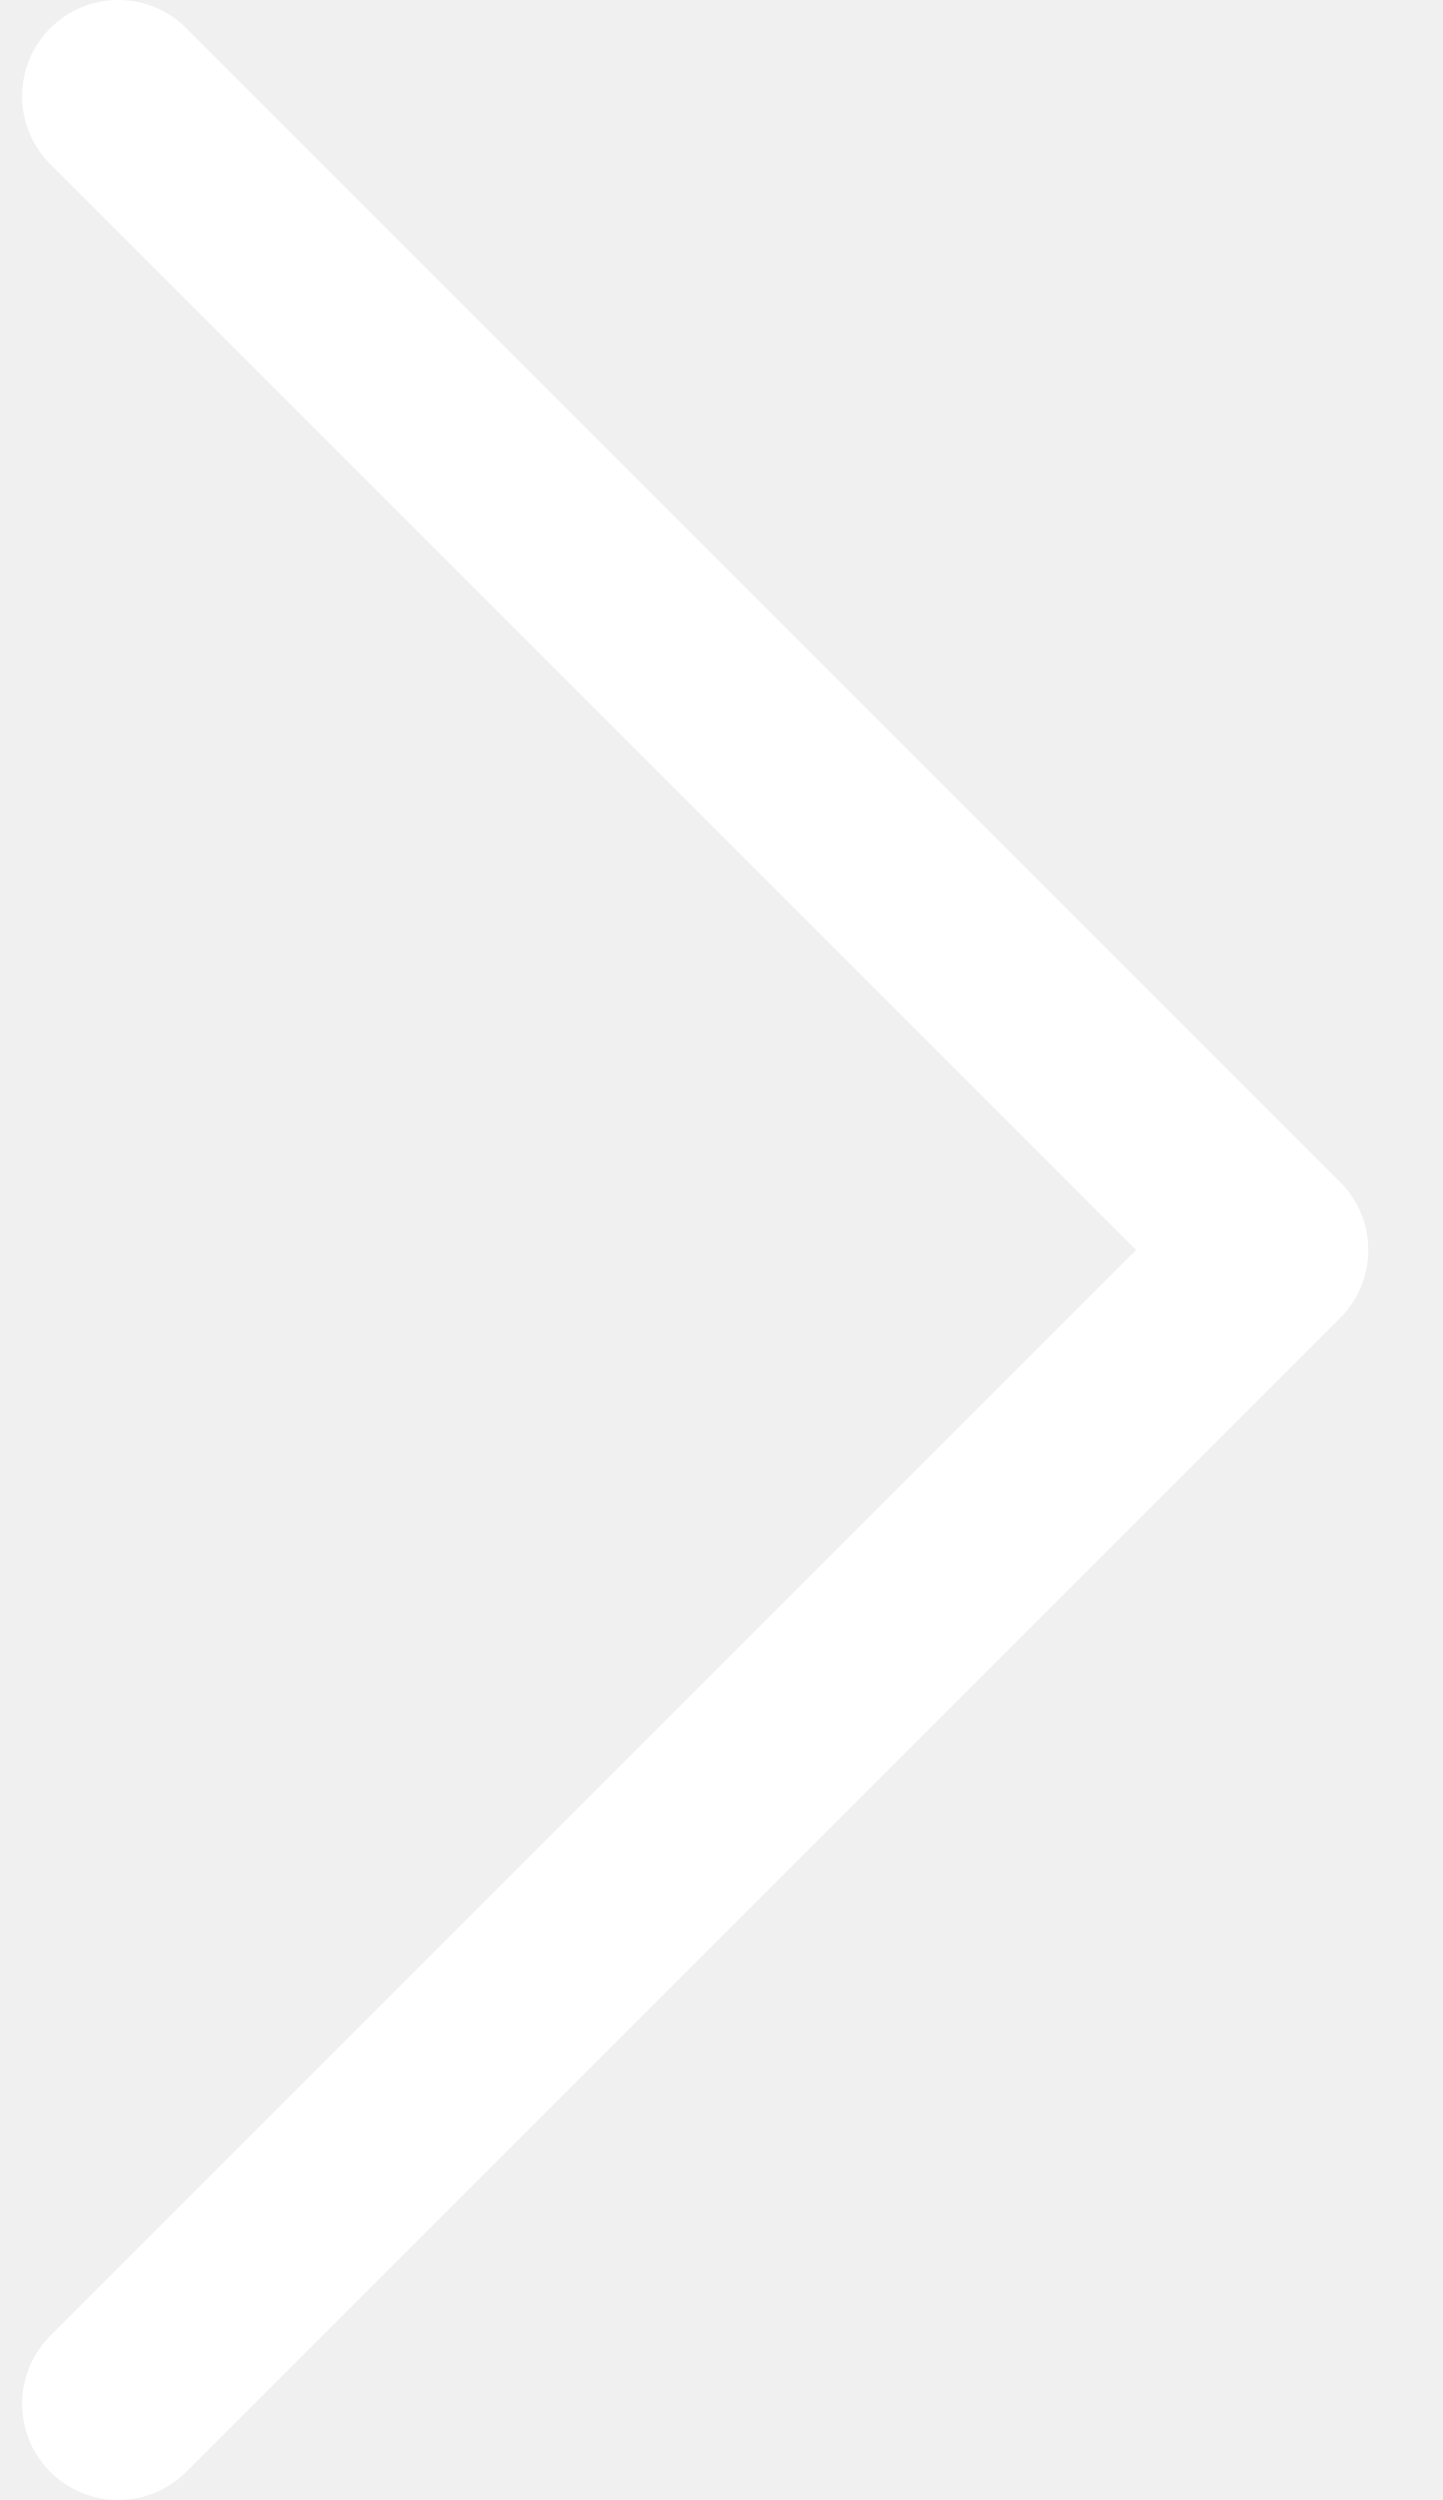
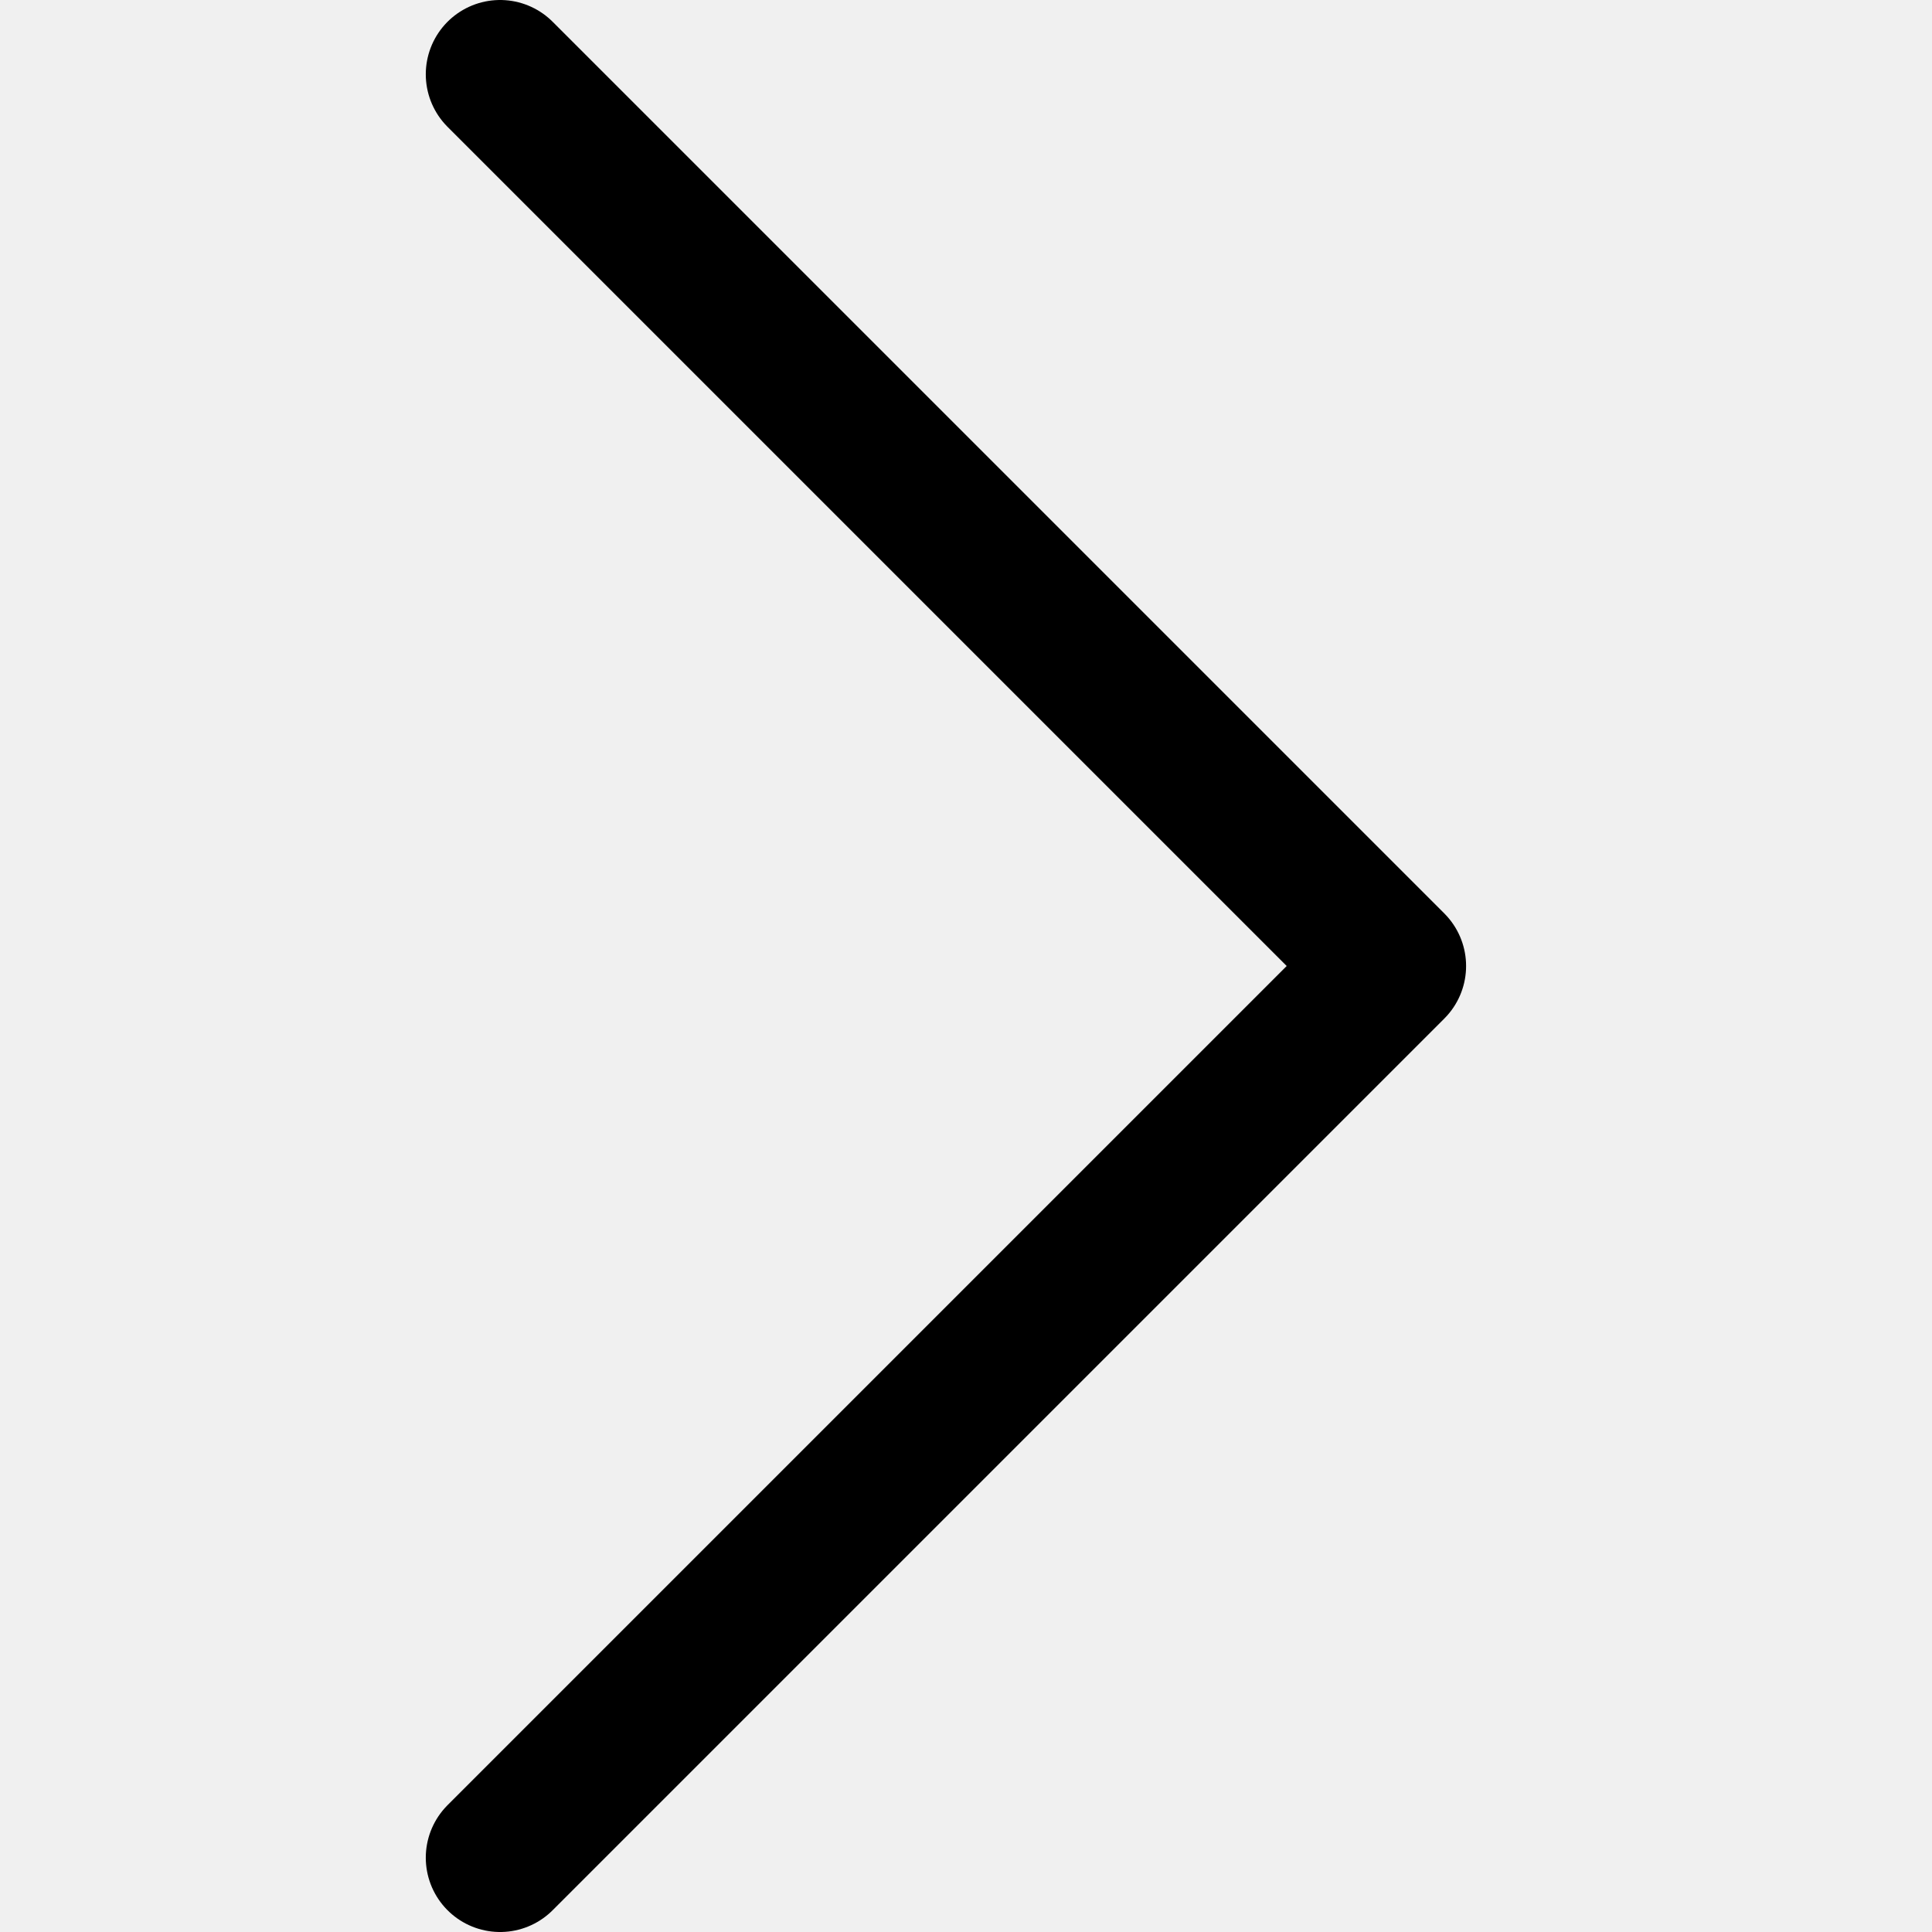
- <svg xmlns="http://www.w3.org/2000/svg" width="15" height="26" viewBox="0 0 15 26" fill="none">
-   <path d="M1.23 1L13.23 13L1.23 25" stroke="white" stroke-width="2" stroke-linecap="round" stroke-linejoin="round" />
+ <svg xmlns="http://www.w3.org/2000/svg" width="18" height="18" viewBox="0 0 15 26" fill="none">
+   <path d="M1.23 1L13.23 13L1.23 25" stroke="black" stroke-width="2" stroke-linecap="round" stroke-linejoin="round" />
</svg>
